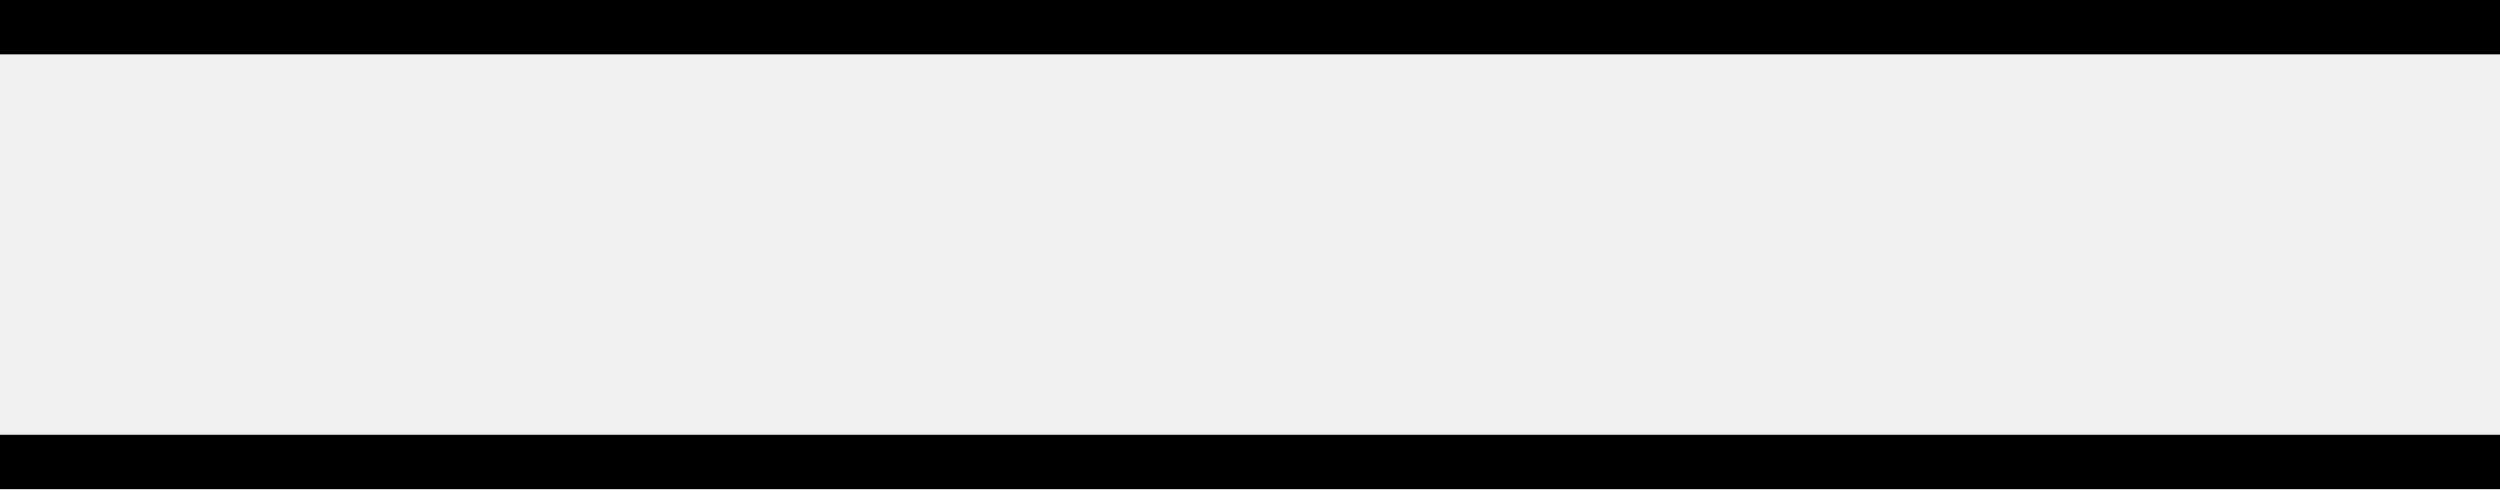
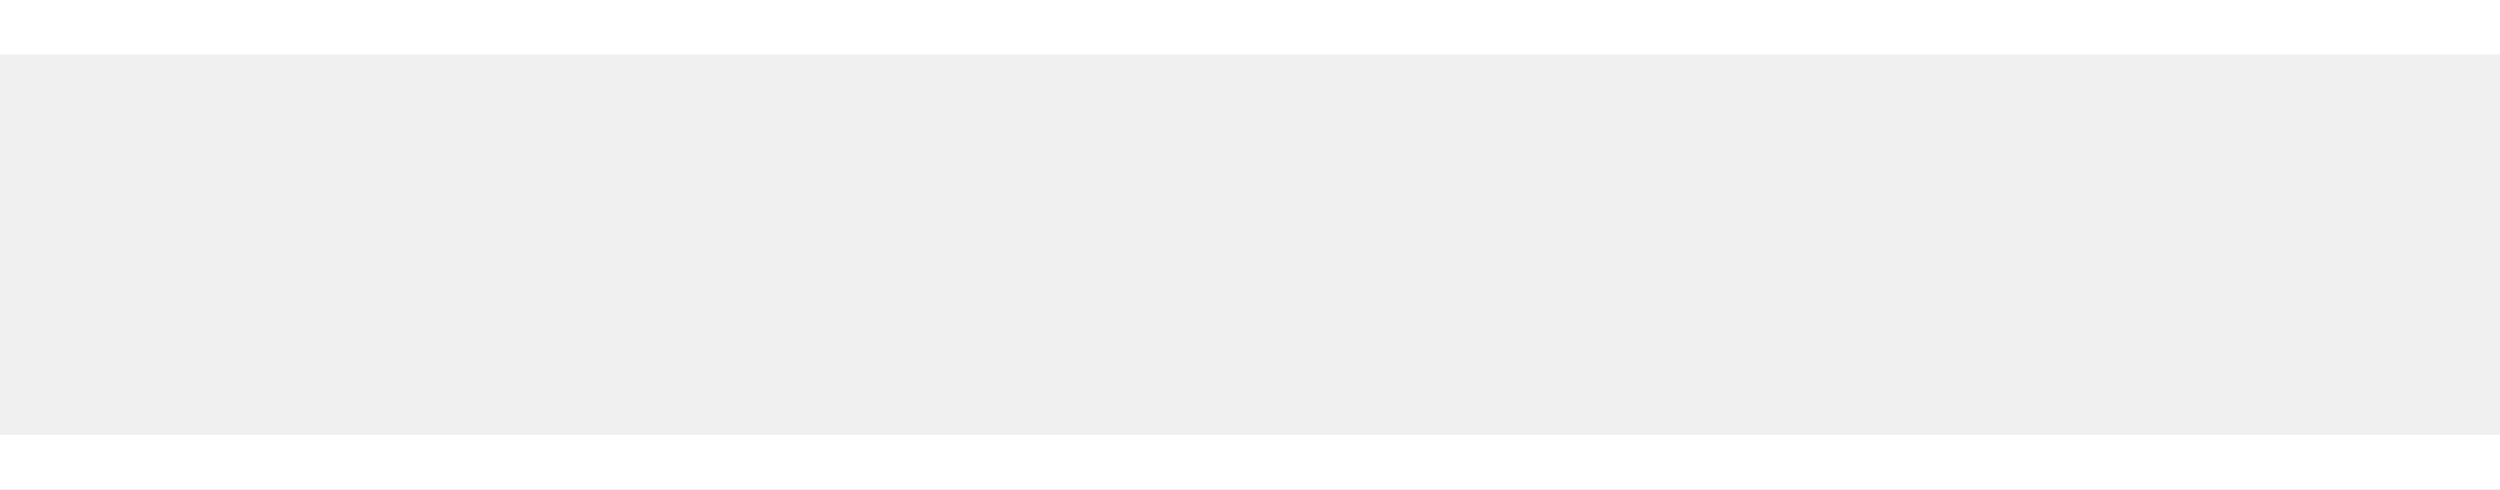
<svg xmlns="http://www.w3.org/2000/svg" preserveAspectRatio="none" width="100%" height="100%" overflow="visible" style="display: block;" viewBox="0 0 46 9" fill="none">
-   <path id="Vector" d="M0 0.5H46M0 8.5H46" stroke="black" />
+   <path id="Vector" d="M0 0.5H46M0 8.5H46" stroke="white" />
</svg>
